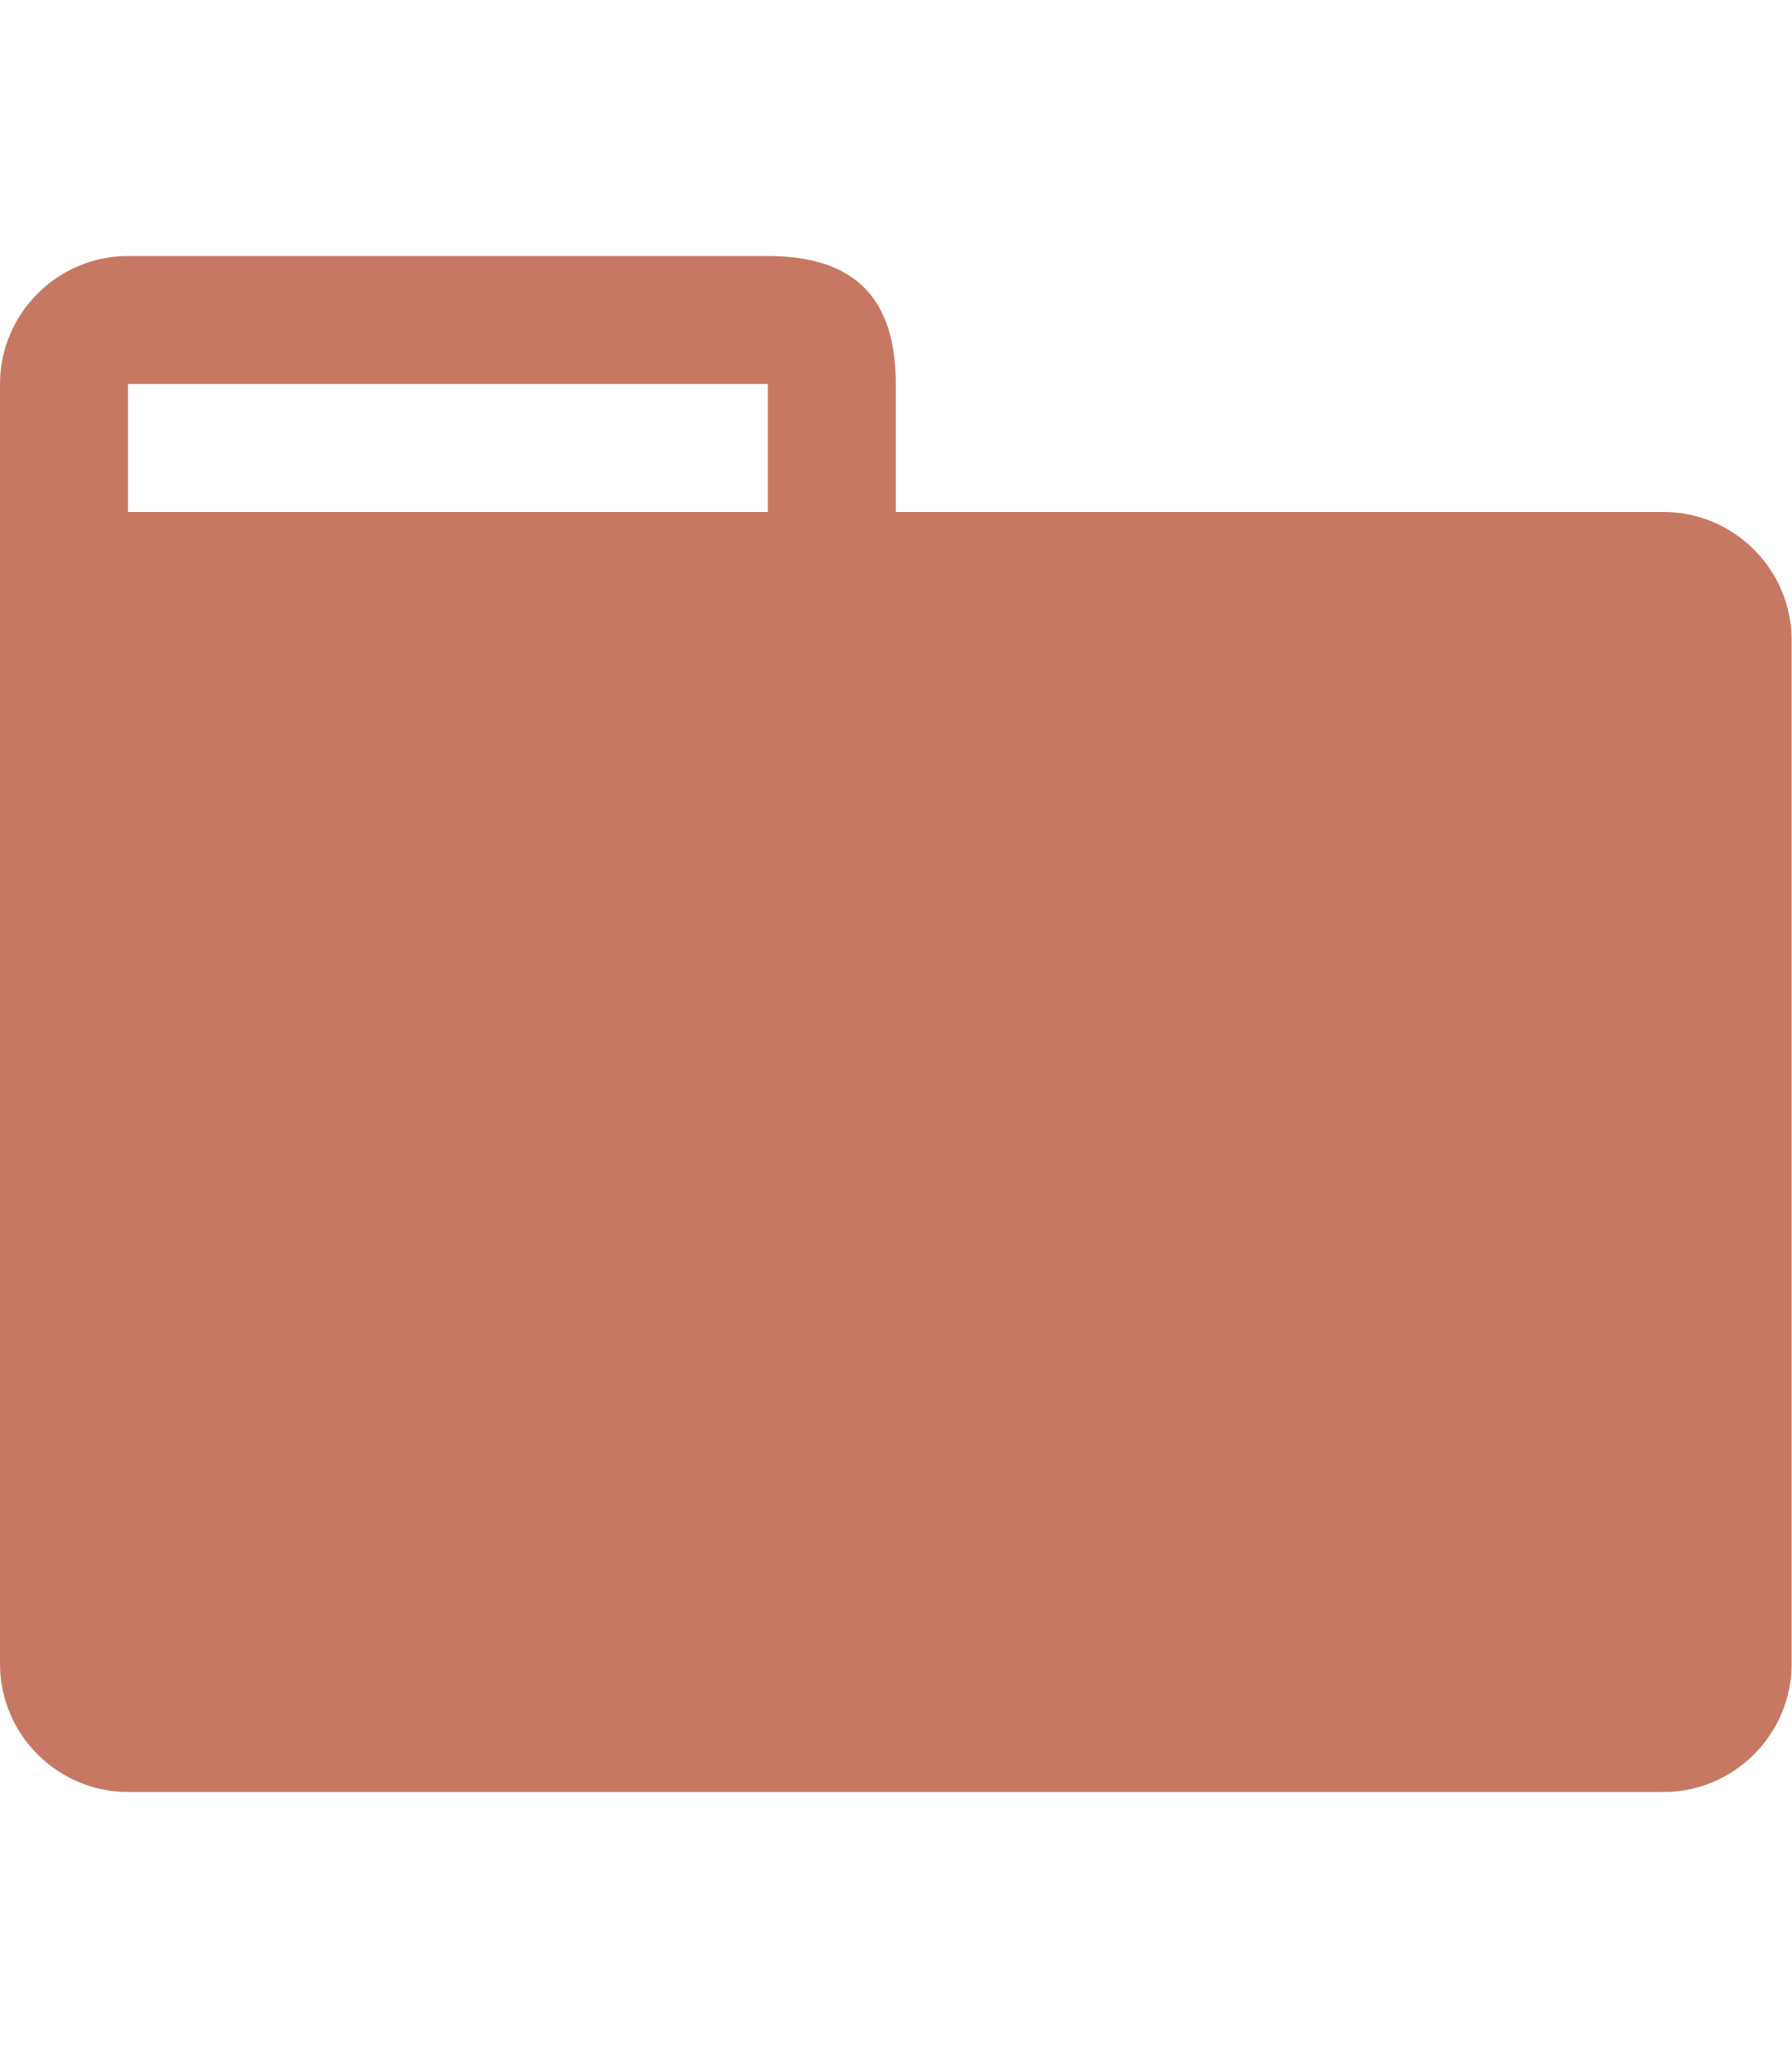
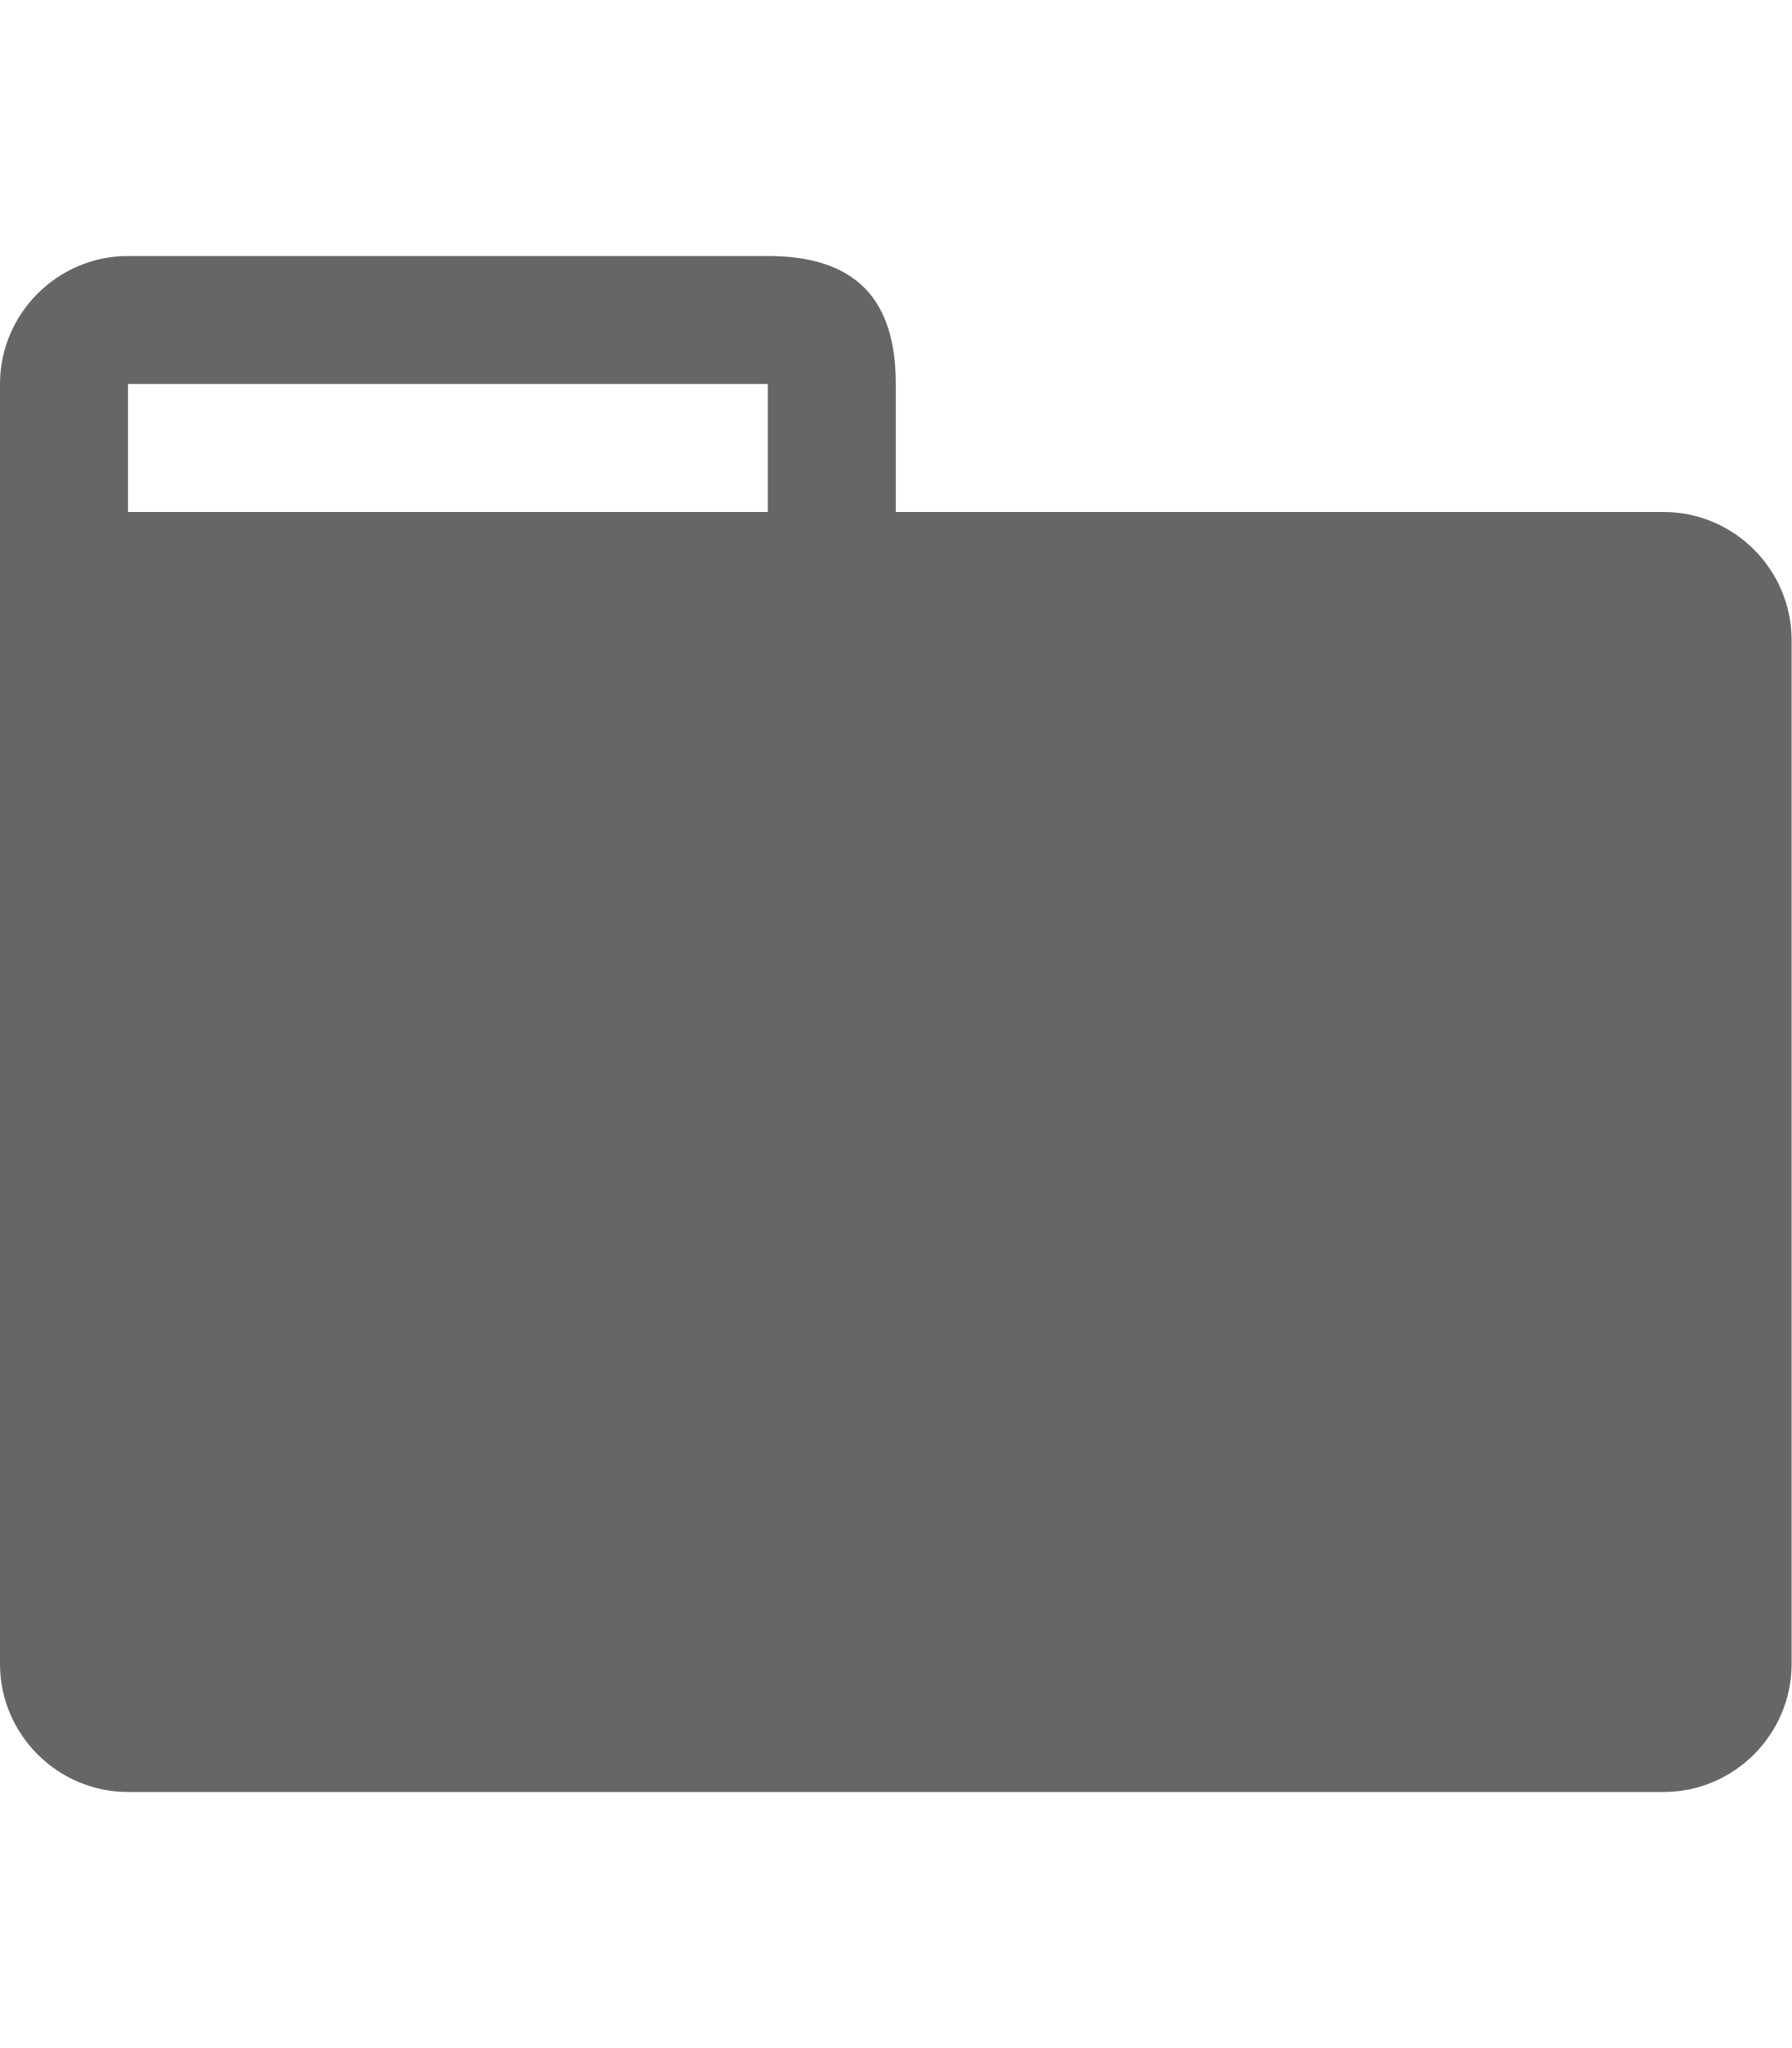
<svg xmlns="http://www.w3.org/2000/svg" width="14px" height="16px" viewBox="0 0 14 16" version="1.1">
  <defs />
  <g id="Octicons" stroke="none" stroke-width="1" fill="none" fill-rule="evenodd">
-     <g id="file-directory" fill="#c77862">
+     <g id="file-directory" fill="#666666">
      <path d="M13,4 L7,4 L7,3 C7,2.34 6.69,2 6,2 L1,2 C0.45,2 0,2.45 0,3 L0,13 C0,13.55 0.45,14 1,14 L13,14 C13.55,14 14,13.55 14,13 L14,5 C14,4.45 13.55,4 13,4 L13,4 Z M6,4 L1,4 L1,3 L6,3 L6,4 L6,4 Z" id="Shape" />
    </g>
  </g>
</svg>
